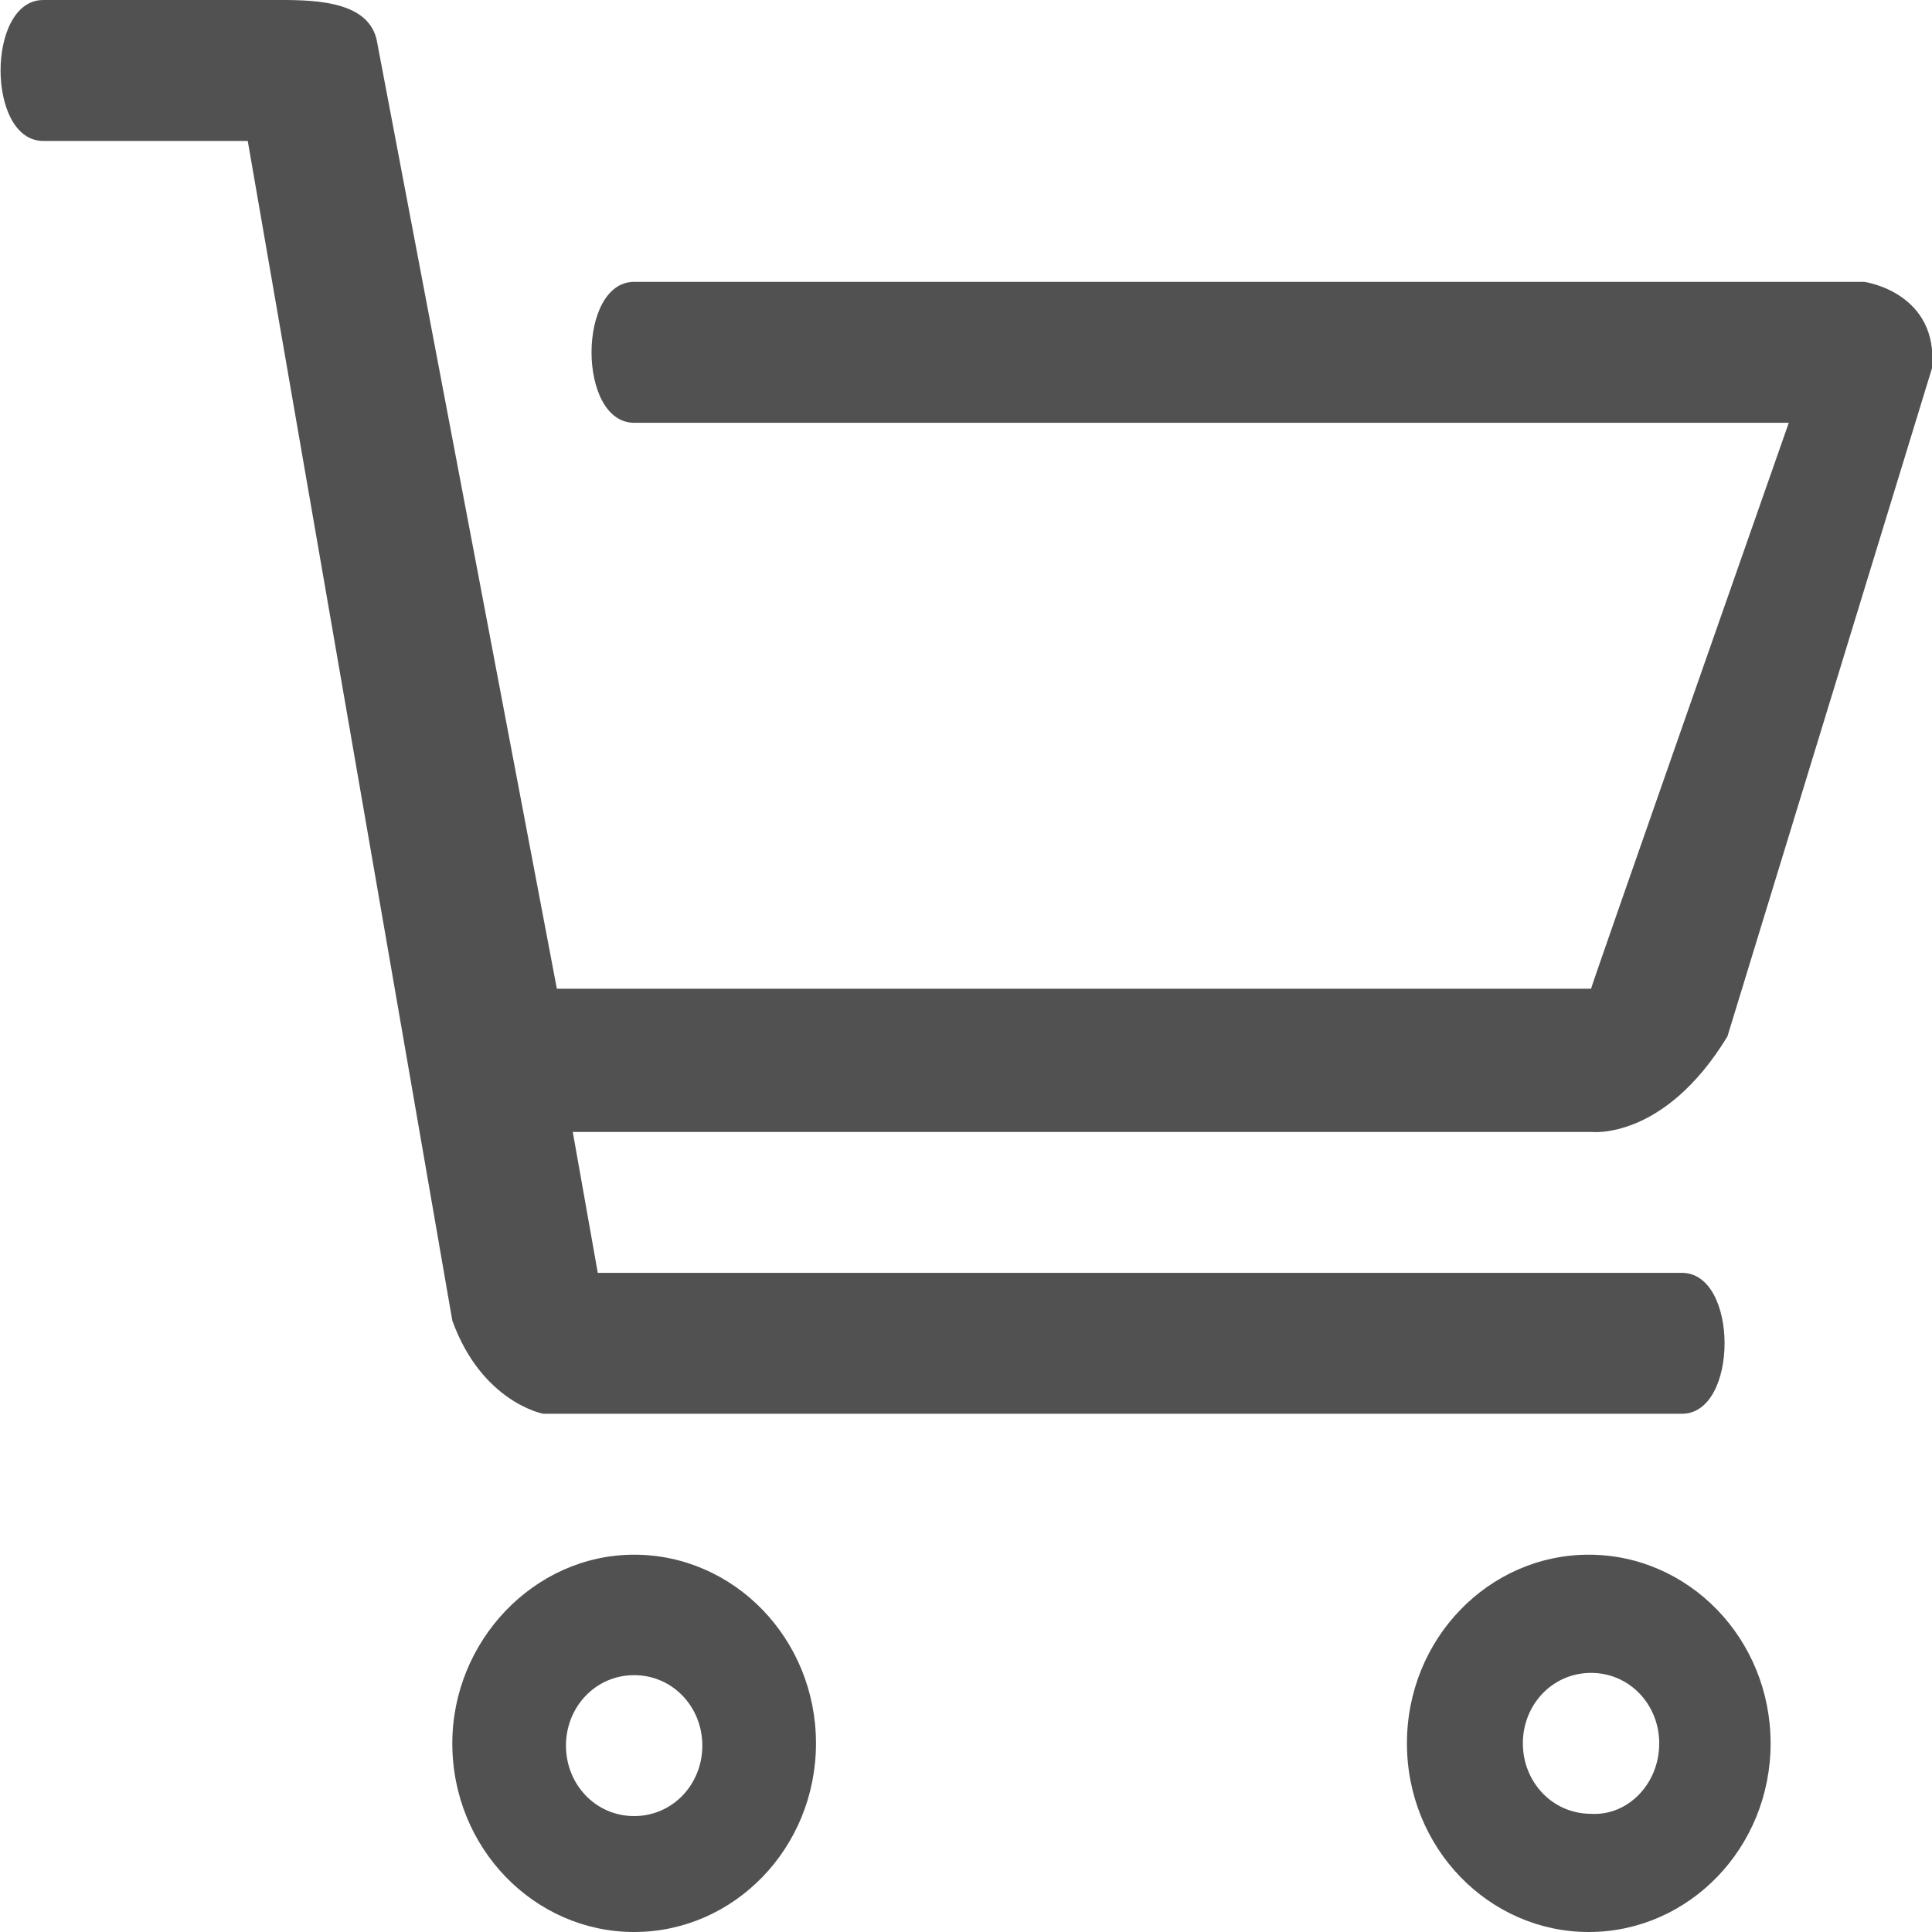
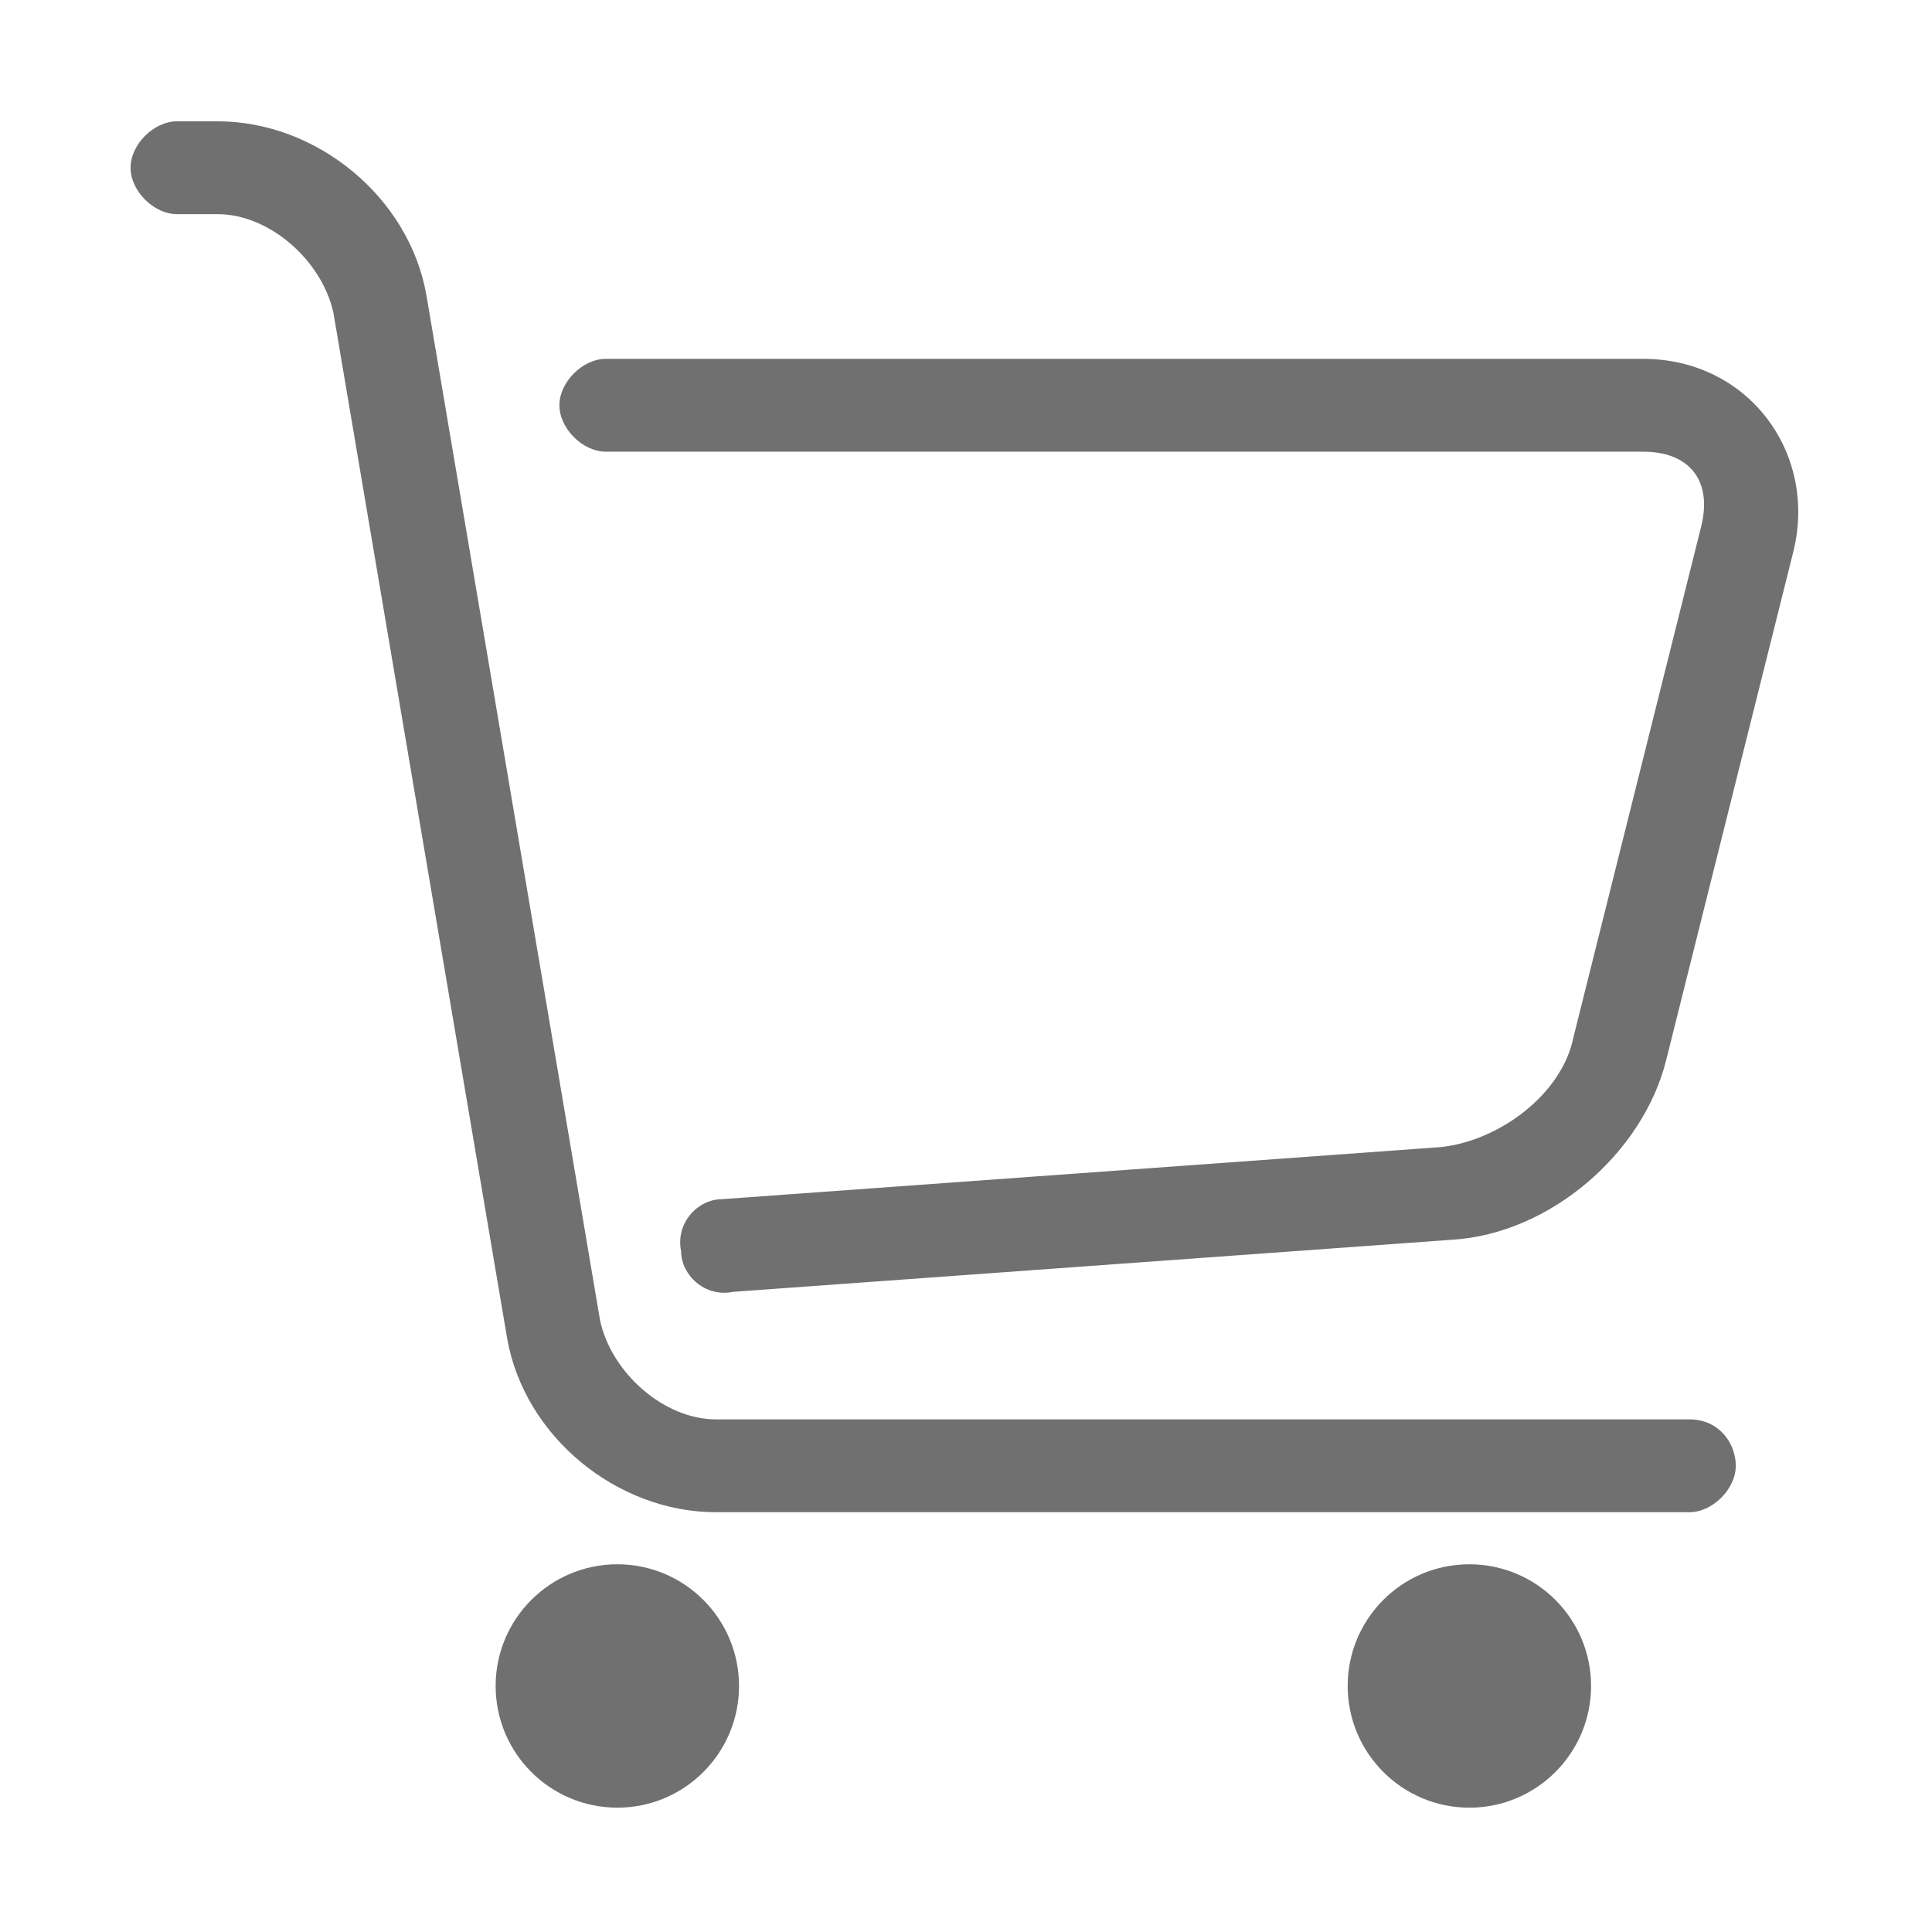
- <svg xmlns="http://www.w3.org/2000/svg" t="1604882556479" class="icon" viewBox="0 0 1024 1024" version="1.1" p-id="3301" width="300" height="300">
+ <svg xmlns="http://www.w3.org/2000/svg" t="1605337099169" class="icon" viewBox="0 0 1024 1024" version="1.1" p-id="6205" width="300" height="300">
  <defs>
    <style type="text/css" />
  </defs>
-   <path d="M1023.99 195.17l-108.422 354.18c-33.731 55.416-72.282 50.597-72.282 50.597H303.583l13.252 74.691H891.474c30.117 0 30.117 74.691 0 74.691H287.922s-32.527-6.023-48.188-49.392l-108.422-625.236h-108.422C-7.228 74.701-7.228 0.01 22.889 0.01h120.469c19.275 0 53.007-1.205 56.621 22.889l95.171 501.153H843.286c0-1.205 104.808-299.969 104.808-299.969H336.11c-30.117 0-30.117-74.691 0-74.691H987.849c1.205 0 39.755 6.023 36.141 45.778zM336.11 824.021c53.007 0 96.376 44.574 96.376 99.99 0 55.416-43.369 99.99-96.376 99.99s-96.376-44.574-96.376-99.99c0-54.211 43.369-99.99 96.376-99.99z m0 138.54c20.48 0 36.141-16.866 36.141-37.346 0-20.48-15.661-37.346-36.141-37.346s-36.141 16.866-36.141 37.346c0 20.48 15.661 37.346 36.141 37.346z m409.596-38.55c0-55.416 43.369-99.99 96.376-99.99s96.376 44.574 96.376 99.99c0 55.416-43.369 99.99-96.376 99.99s-96.376-44.574-96.376-99.99z m133.721 0c0-20.48-15.661-37.346-36.141-37.346s-36.141 16.866-36.141 37.346c0 20.48 15.661 37.346 36.141 37.346 19.275 1.205 36.141-15.661 36.141-37.346z" fill="#515151" p-id="3302" />
+   <path d="M262.7 893.6c0 35.6 28.9 64.5 64.5 64.5s64.5-28.9 64.5-64.5-28.9-64.5-64.5-64.5-64.5 28.9-64.5 64.5z m451.6 0c0 35.6 28.9 64.5 64.5 64.5s64.5-28.9 64.5-64.5-28.9-64.5-64.5-64.5c-35.7 0-64.5 28.9-64.5 64.5z m181.2-141.3h-516c-27.6 0-55.3-24.6-61.4-52.2L226 156.4c-9.2-52.2-58.4-92.1-110.6-92.1H93.8c-12.3 0-24.6 12.3-24.6 24.6s12.3 24.6 24.6 24.6h21.5c27.6 0 55.3 24.6 61.4 52.2l92.1 543.7c9.2 52.2 58.4 92.1 110.6 92.1h516c12.3 0 24.6-12.3 24.6-24.6s-9.2-24.6-24.5-24.6z m0 0" p-id="6206" fill="#707070" />
+   <path d="M870.9 190.2H321.1c-12.3 0-24.6 12.3-24.6 24.6s12.3 24.6 24.6 24.6h549.8c24.6 0 36.9 15.4 30.7 39.9L834 549.6c-6.1 30.7-39.9 55.3-70.6 58.4l-380.9 27.6c-12.3 0-24.6 12.3-21.5 27.6 0 12.3 12.3 24.6 27.6 21.5l380.9-27.6c52.2-3.1 101.4-46.1 113.6-95.2l67.6-270.3c12.4-52.2-24.5-101.4-79.8-101.4z m0 0" p-id="6207" fill="#707070" />
</svg>
